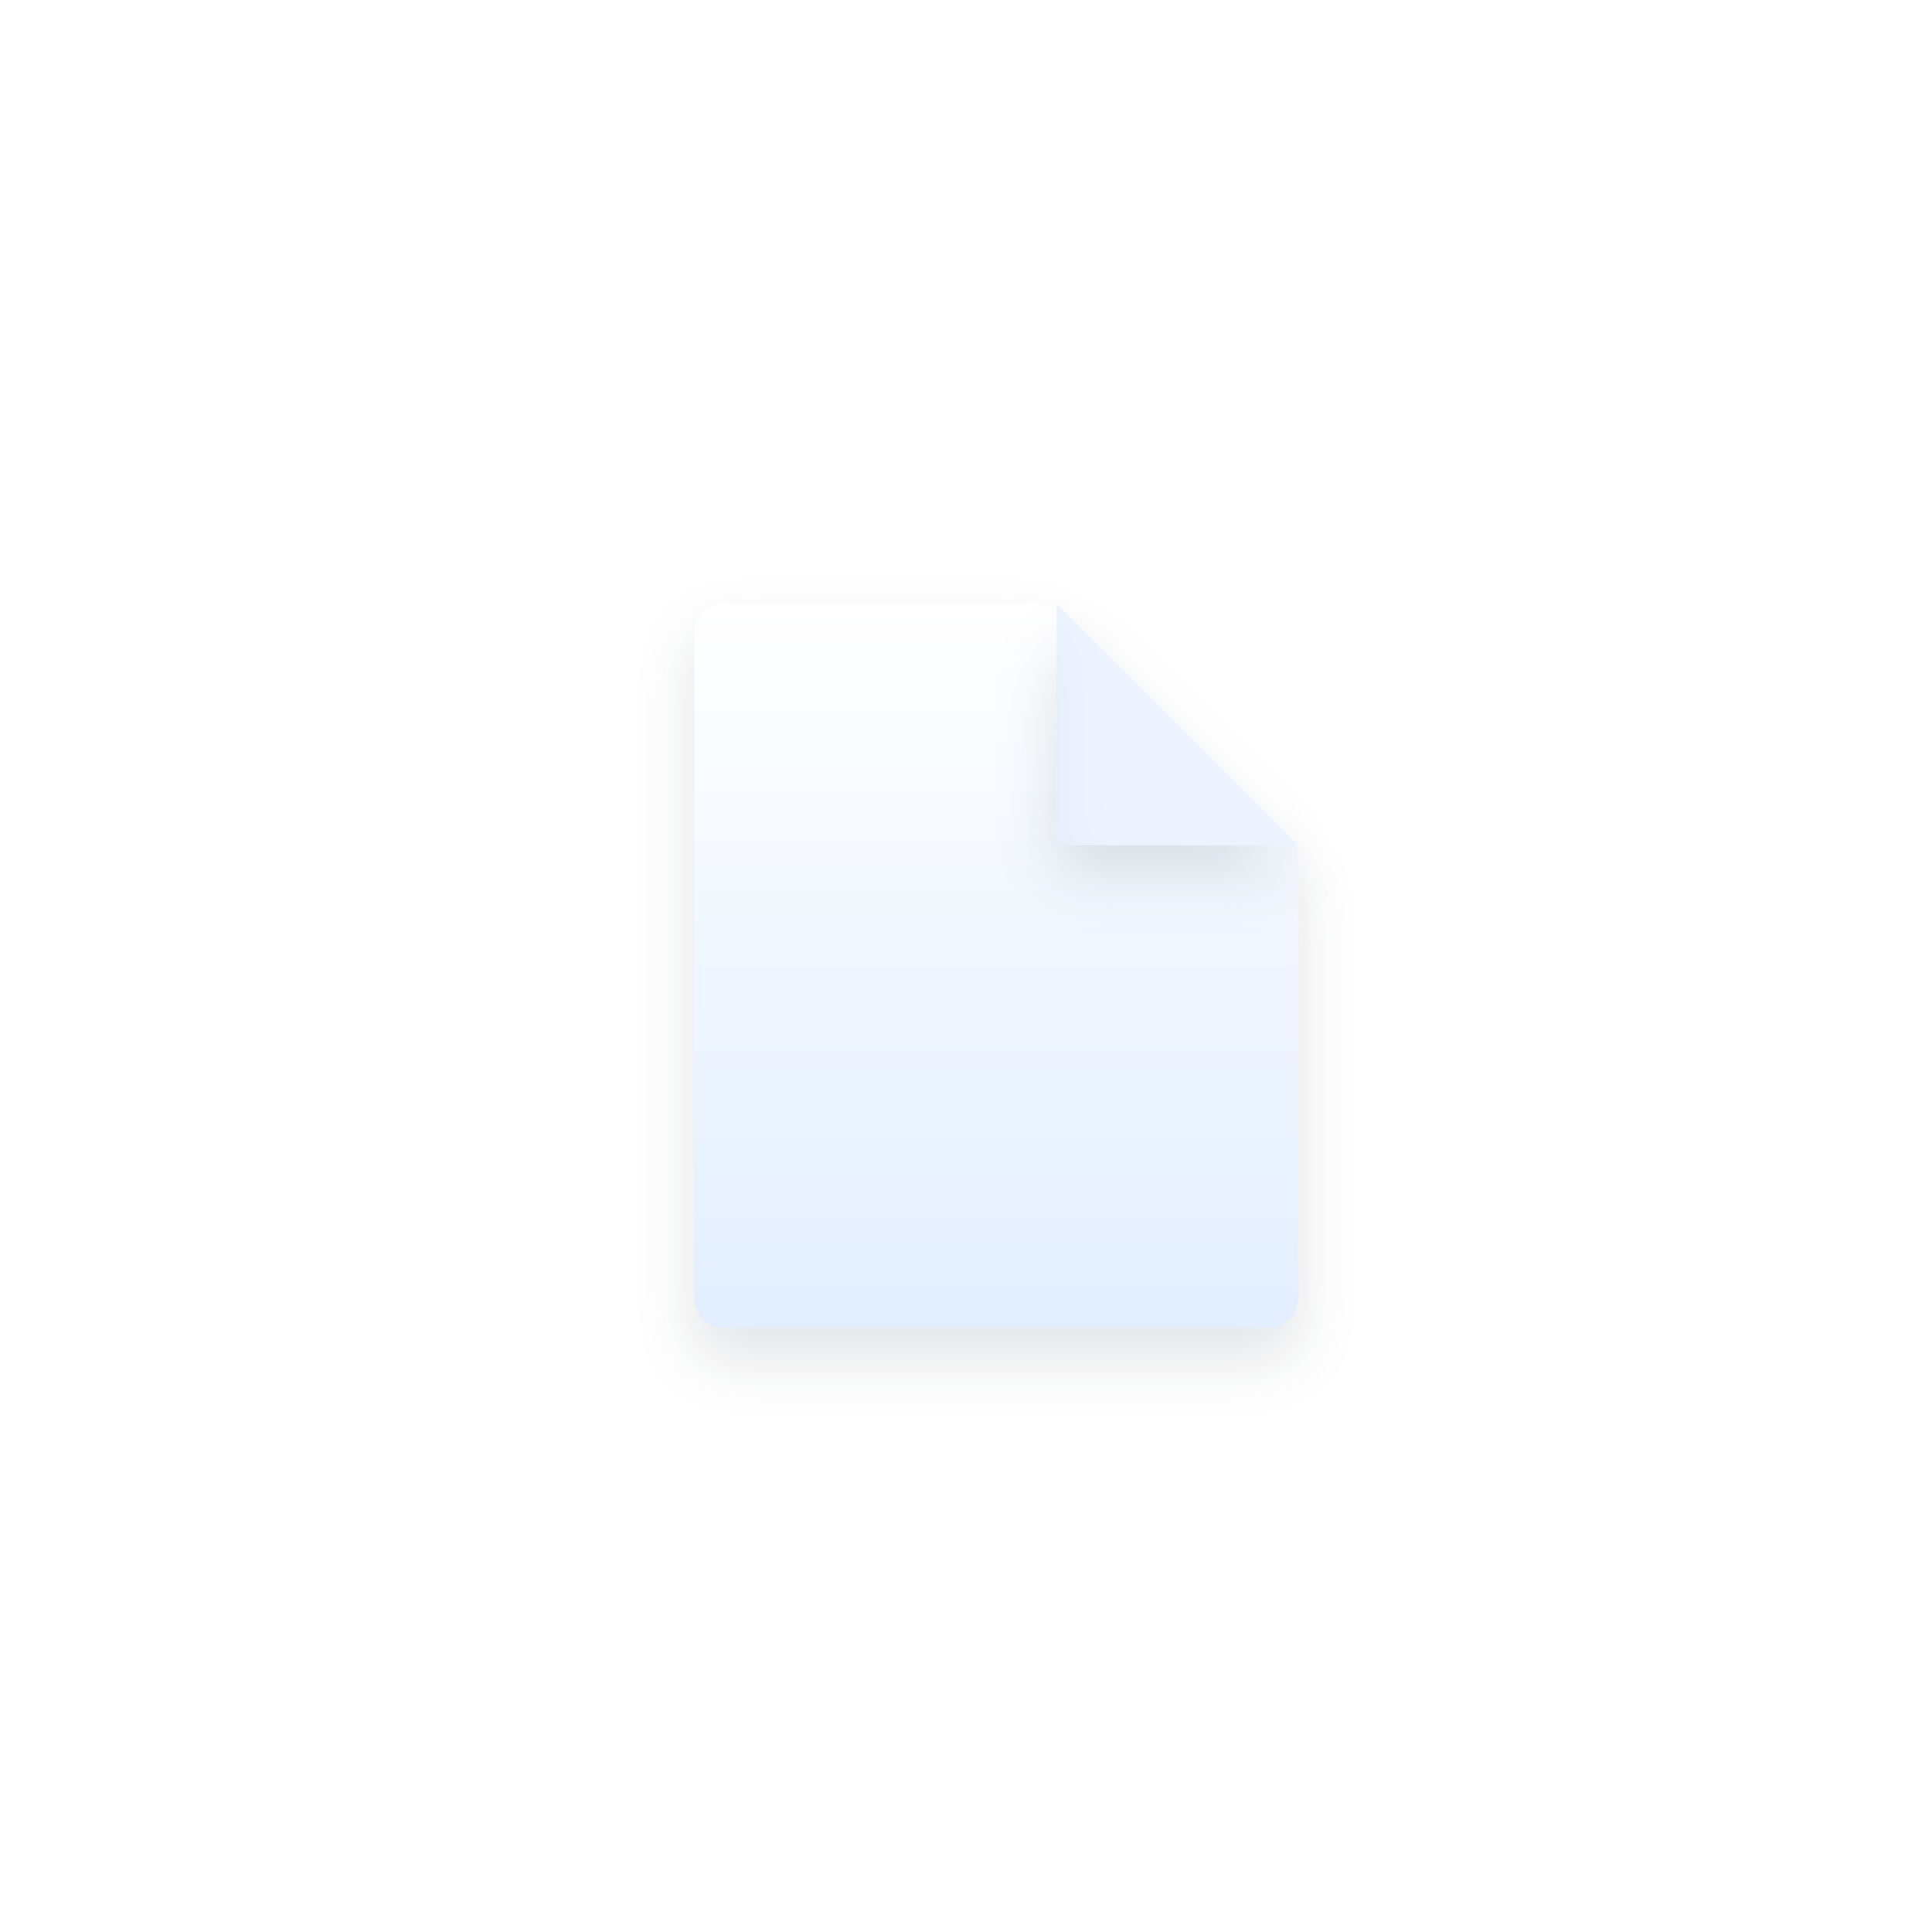
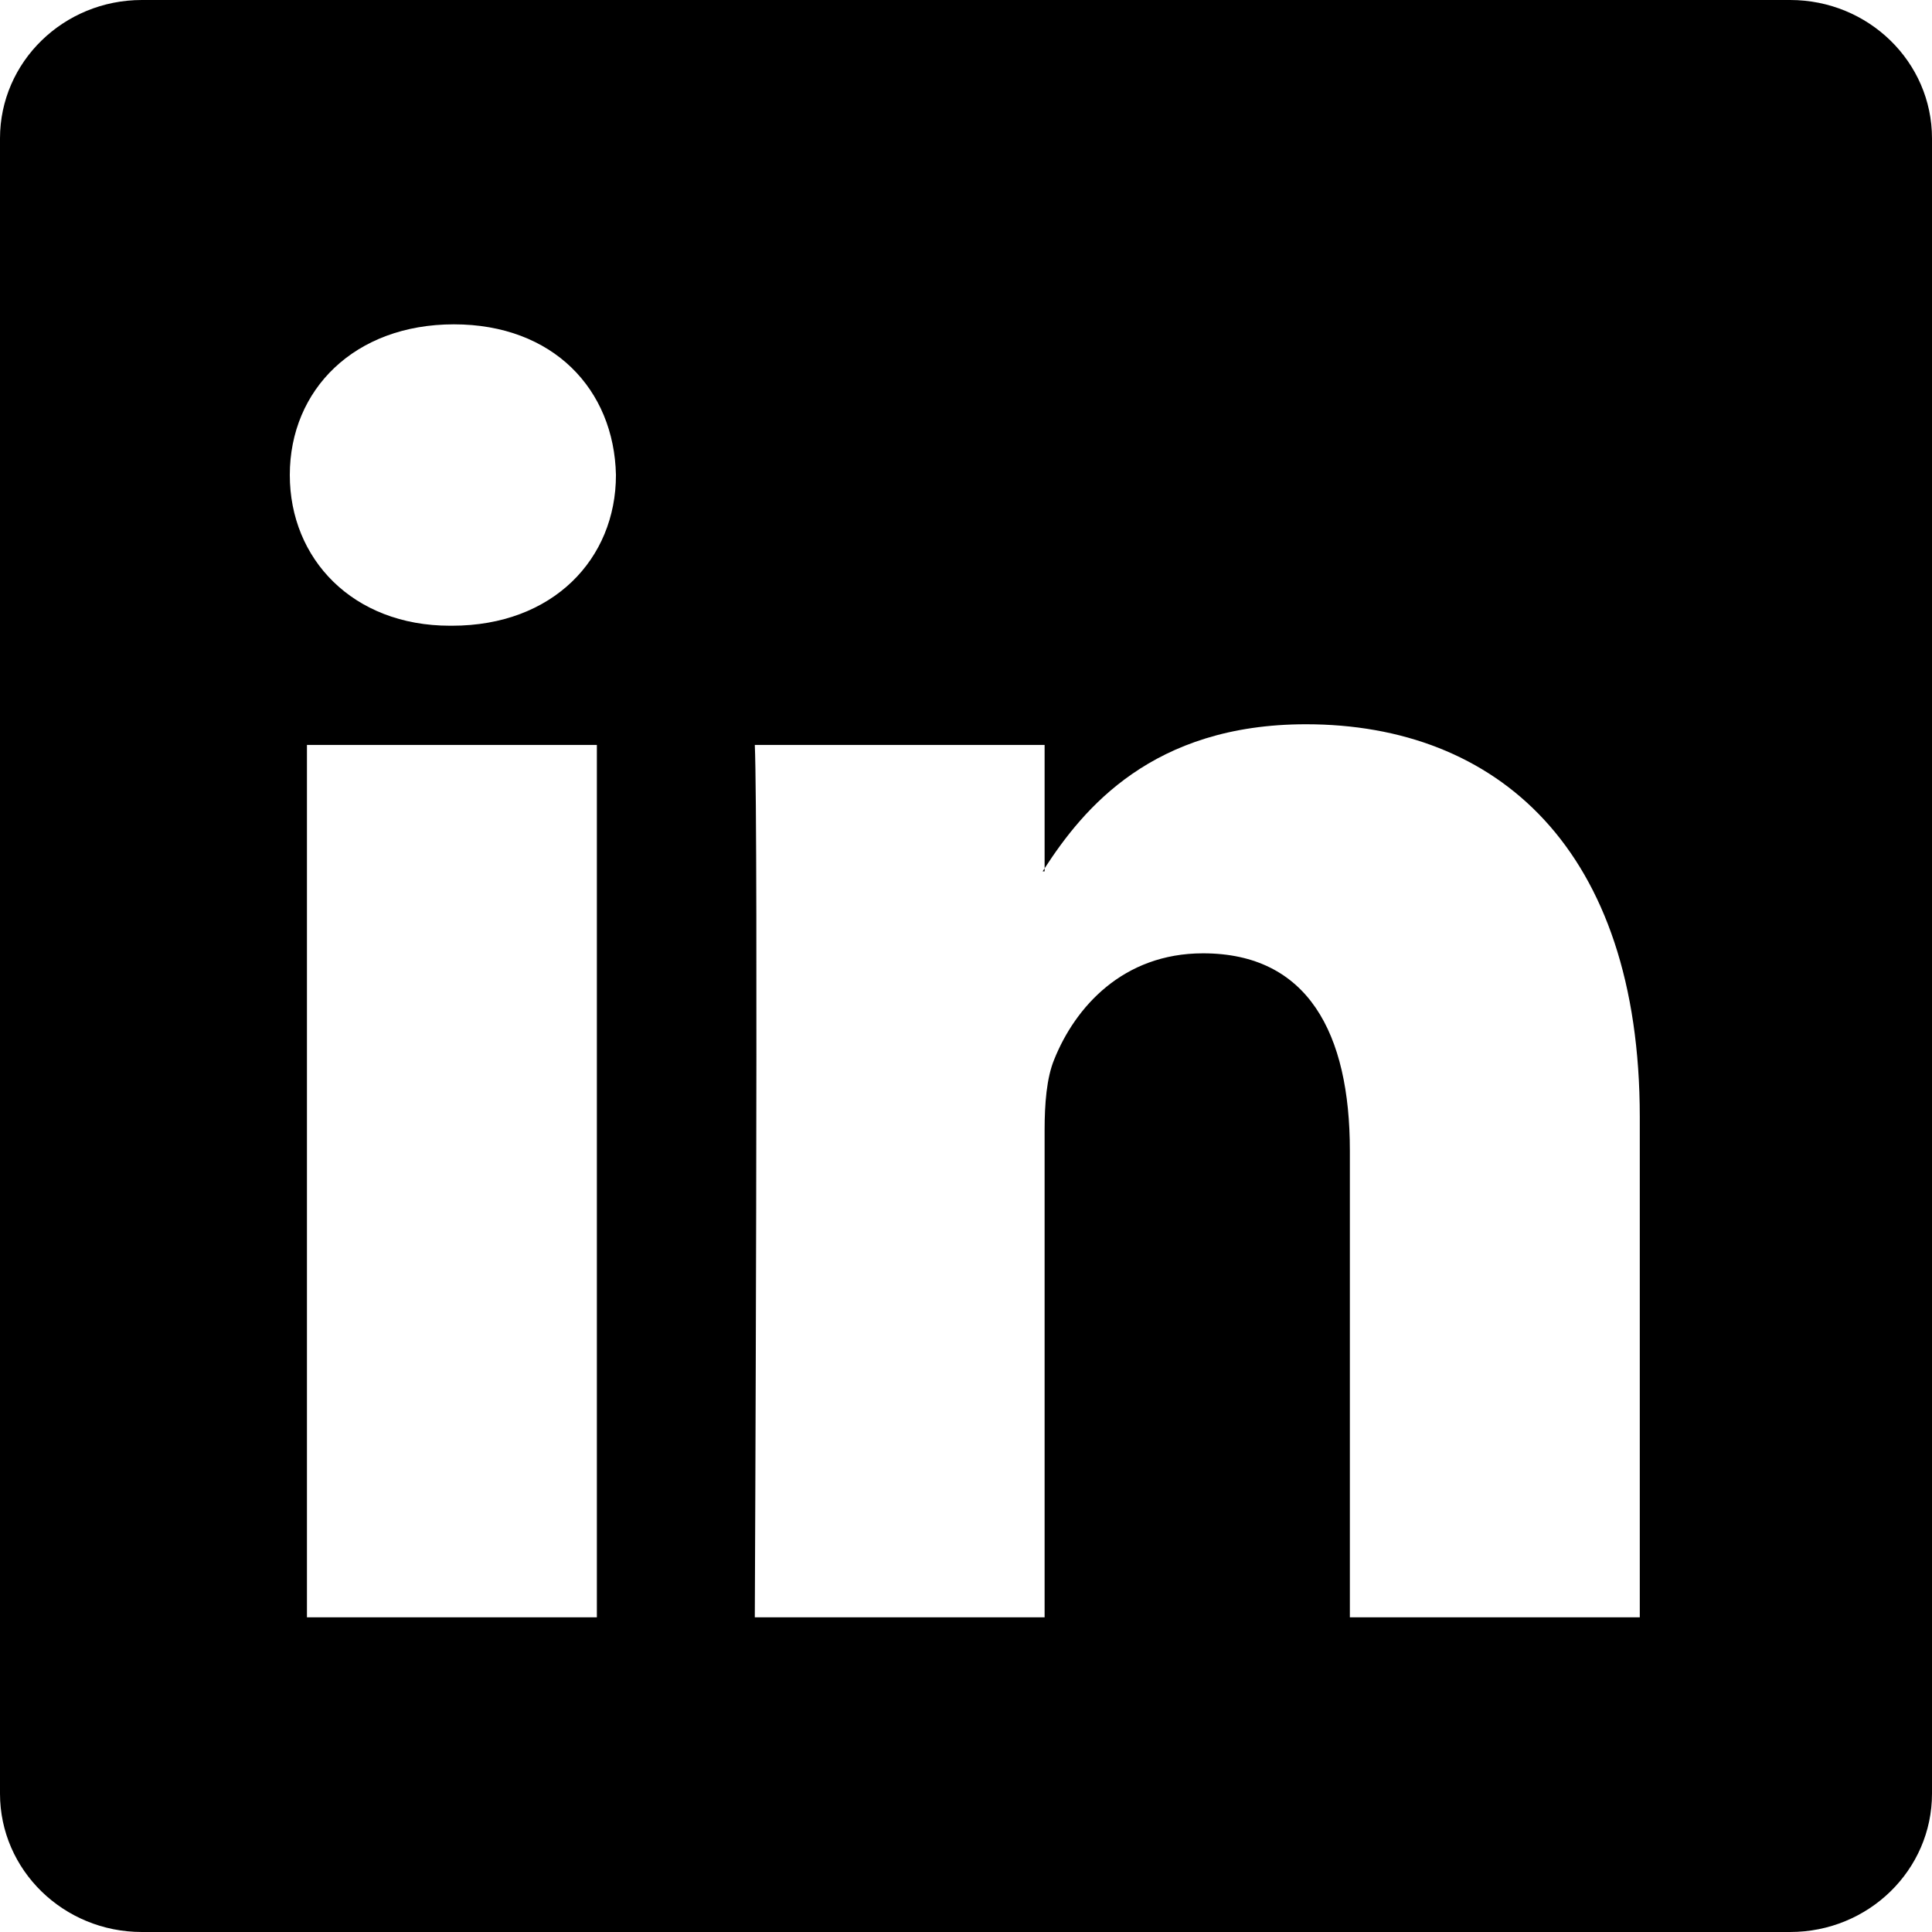
- <svg xmlns="http://www.w3.org/2000/svg" xmlns:xlink="http://www.w3.org/1999/xlink" width="64" height="64">
-   <defs>
-     <filter x="-17.5%" y="-10.4%" width="135%" height="129.2%" filterUnits="objectBoundingBox" id="a">
-       <feOffset dy="1" in="SourceAlpha" result="shadowOffsetOuter1" />
-       <feGaussianBlur stdDeviation="1" in="shadowOffsetOuter1" result="shadowBlurOuter1" />
-       <feColorMatrix values="0 0 0 0 0.063 0 0 0 0 0.114 0 0 0 0 0.176 0 0 0 0.12 0" in="shadowBlurOuter1" />
-     </filter>
-     <filter x="-43.8%" y="-31.2%" width="187.5%" height="187.5%" filterUnits="objectBoundingBox" id="d">
-       <feOffset dy="1" in="SourceAlpha" result="shadowOffsetOuter1" />
-       <feGaussianBlur stdDeviation="1" in="shadowOffsetOuter1" result="shadowBlurOuter1" />
-       <feComposite in="shadowBlurOuter1" in2="SourceAlpha" operator="out" result="shadowBlurOuter1" />
-       <feColorMatrix values="0 0 0 0 0.063 0 0 0 0 0.114 0 0 0 0 0.176 0 0 0 0.12 0" in="shadowBlurOuter1" />
-     </filter>
-     <path d="M35 20H24a1 1 0 00-1 1v22a1 1 0 001 1h18a1 1 0 001-1V28h-8v-8z" id="b" />
-     <path id="e" d="M35 20v8h8z" />
-     <linearGradient x1="50%" y1="0%" x2="50%" y2="100%" id="c">
-       <stop stop-color="#FFF" offset="0%" />
-       <stop stop-color="#E2EEFF" offset="100%" />
-     </linearGradient>
-   </defs>
-   <g fill-rule="nonzero" fill="none">
-     <g>
-       <use fill="#000" filter="url(#a)" xlink:href="#b" />
-       <use fill="url(#c)" xlink:href="#b" />
-     </g>
-     <g>
-       <use fill="#000" filter="url(#d)" xlink:href="#e" />
-       <use fill-opacity=".64" fill="#E2EEFF" xlink:href="#e" />
-     </g>
+ <svg xmlns="http://www.w3.org/2000/svg" width="64" height="64" viewBox="0 0 16 16">
+   <g>
+     <path d="M0 1.146C0 .513.526 0 1.175 0h13.65C15.474 0 16 .513 16 1.146v13.708c0 .633-.526 1.146-1.175 1.146H1.175C.526 16 0 15.487 0 14.854zm4.943 12.248V6.169H2.542v7.225zm-1.2-8.212c.837 0 1.358-.554 1.358-1.248-.015-.709-.52-1.248-1.342-1.248S2.4 3.226 2.4 3.934c0 .694.521 1.248 1.327 1.248zm4.908 8.212V9.359c0-.216.016-.432.08-.586.173-.431.568-.878 1.232-.878.869 0 1.216.662 1.216 1.634v3.865h2.401V9.25c0-2.22-1.184-3.252-2.764-3.252-1.274 0-1.845.7-2.165 1.193v.025h-.016l.016-.025V6.169h-2.4c.03.678 0 7.225 0 7.225z" />
  </g>
</svg>
